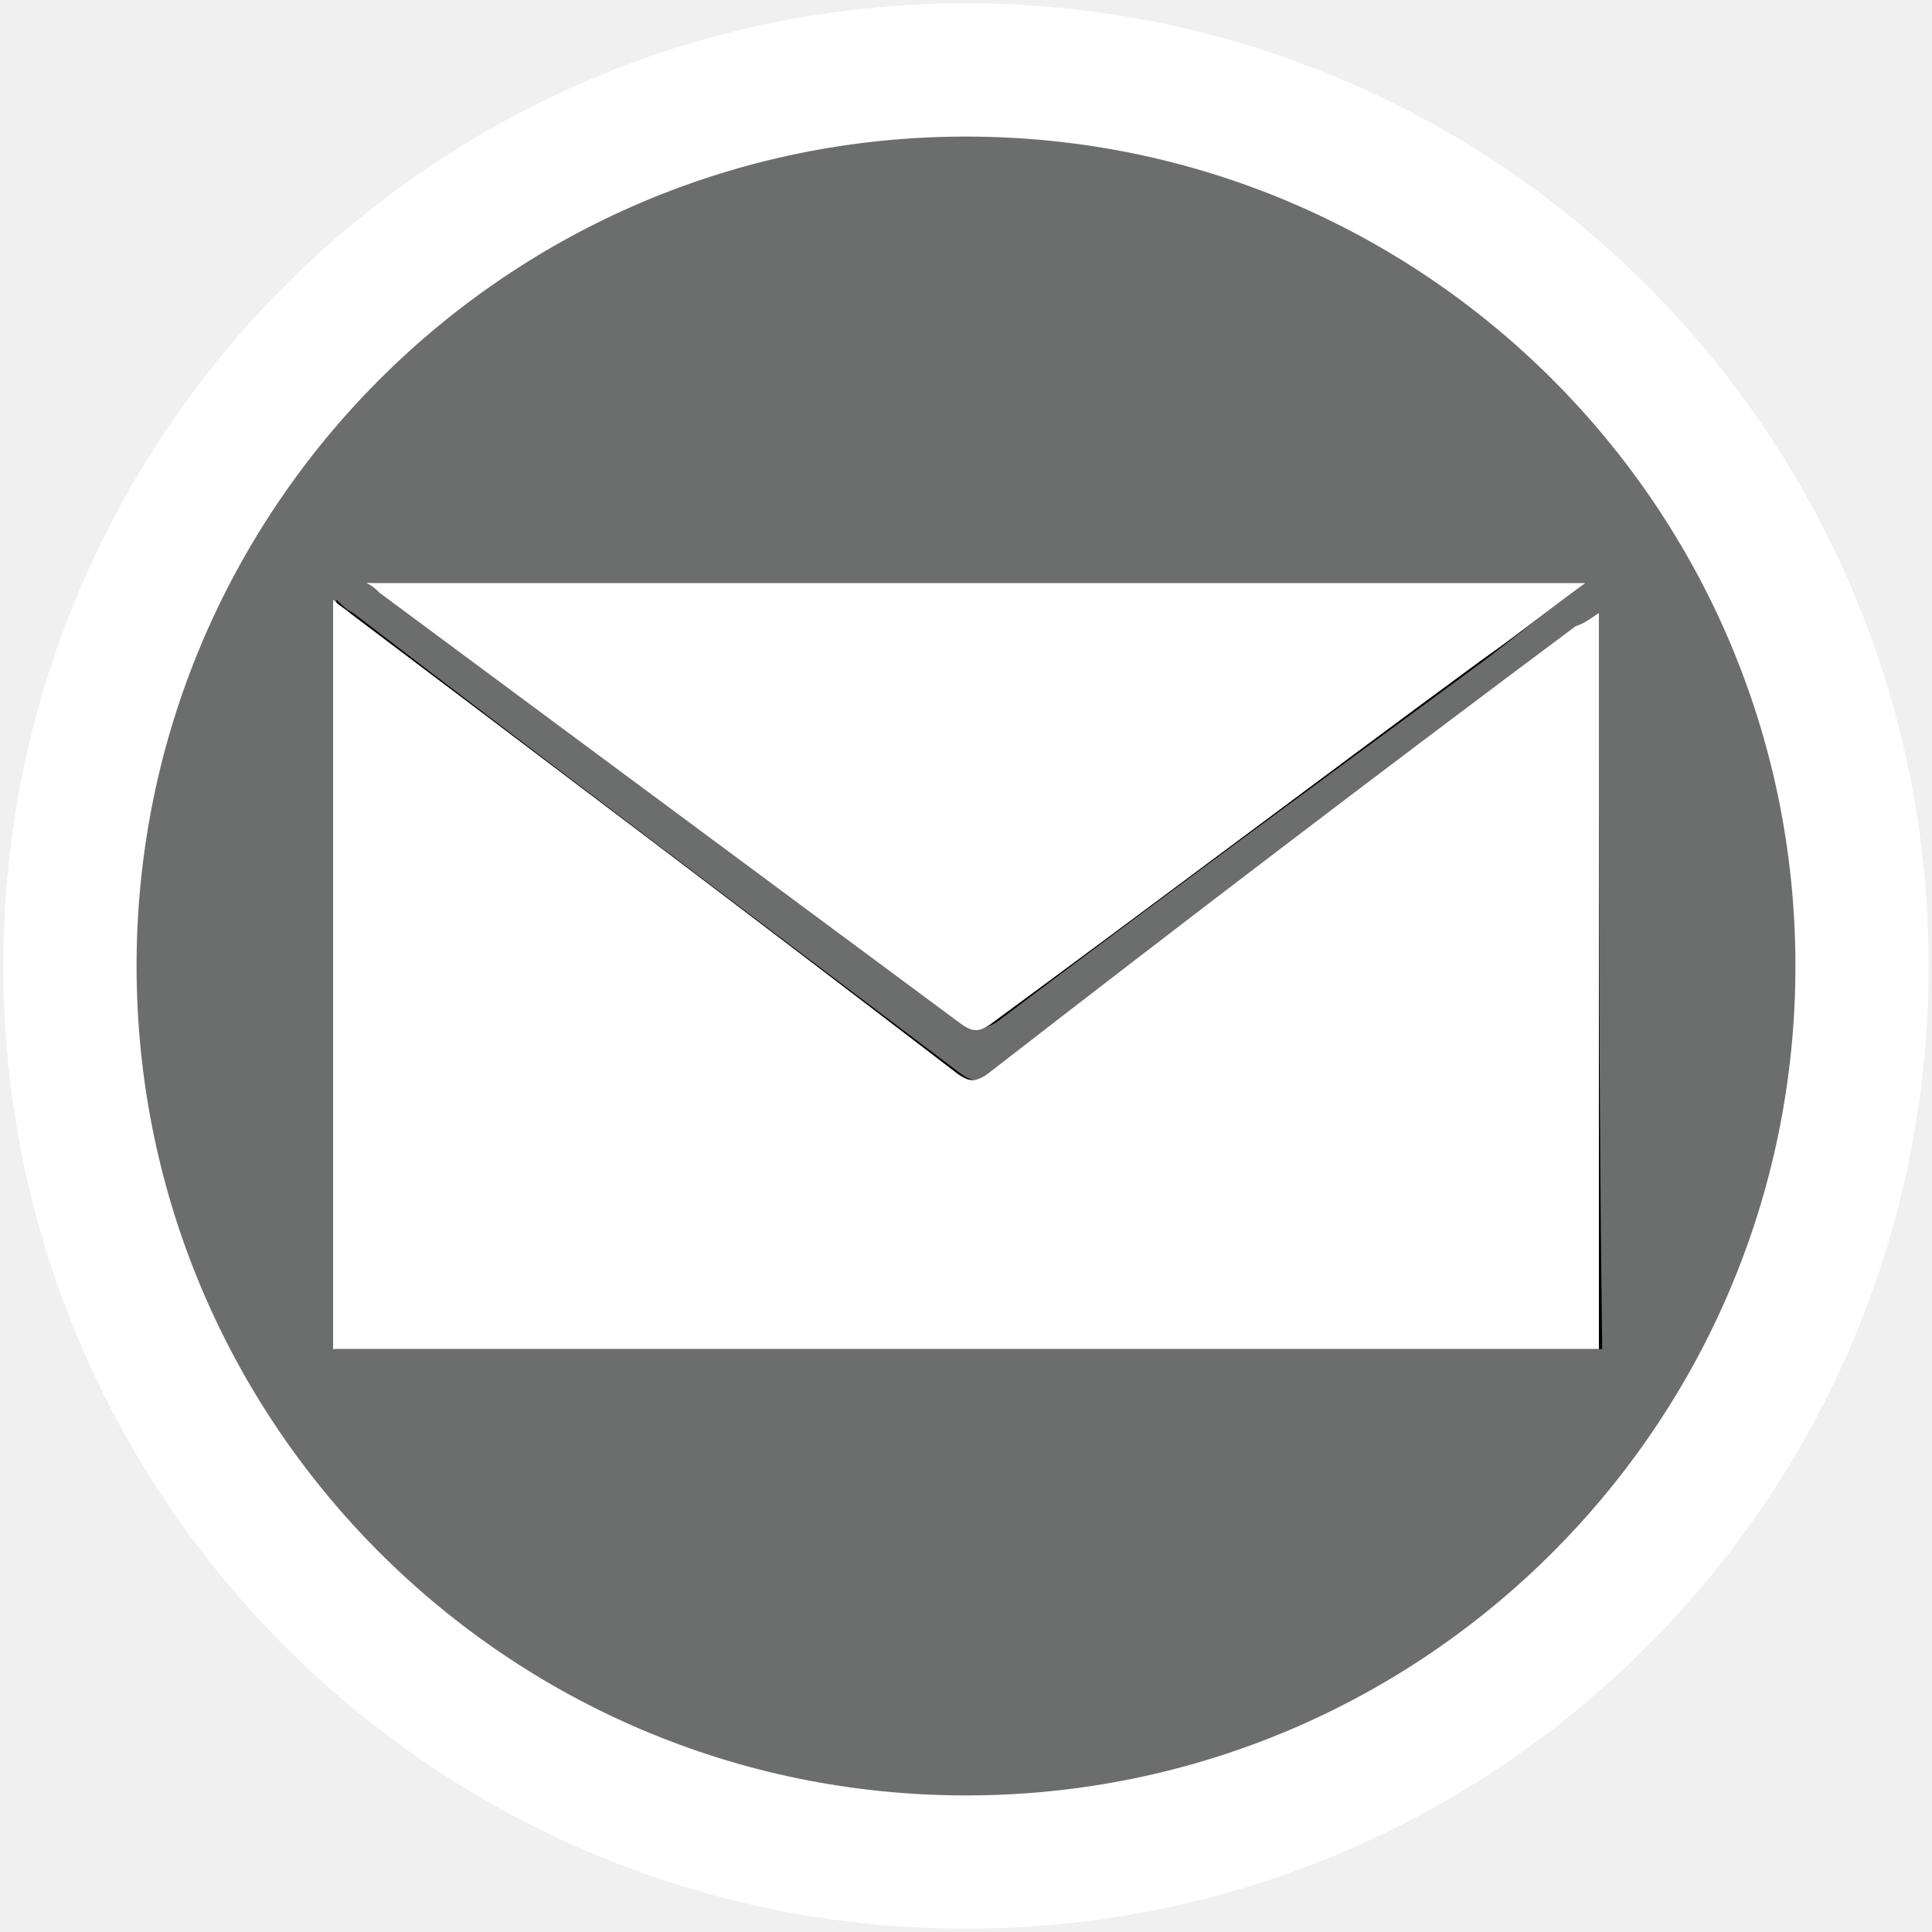
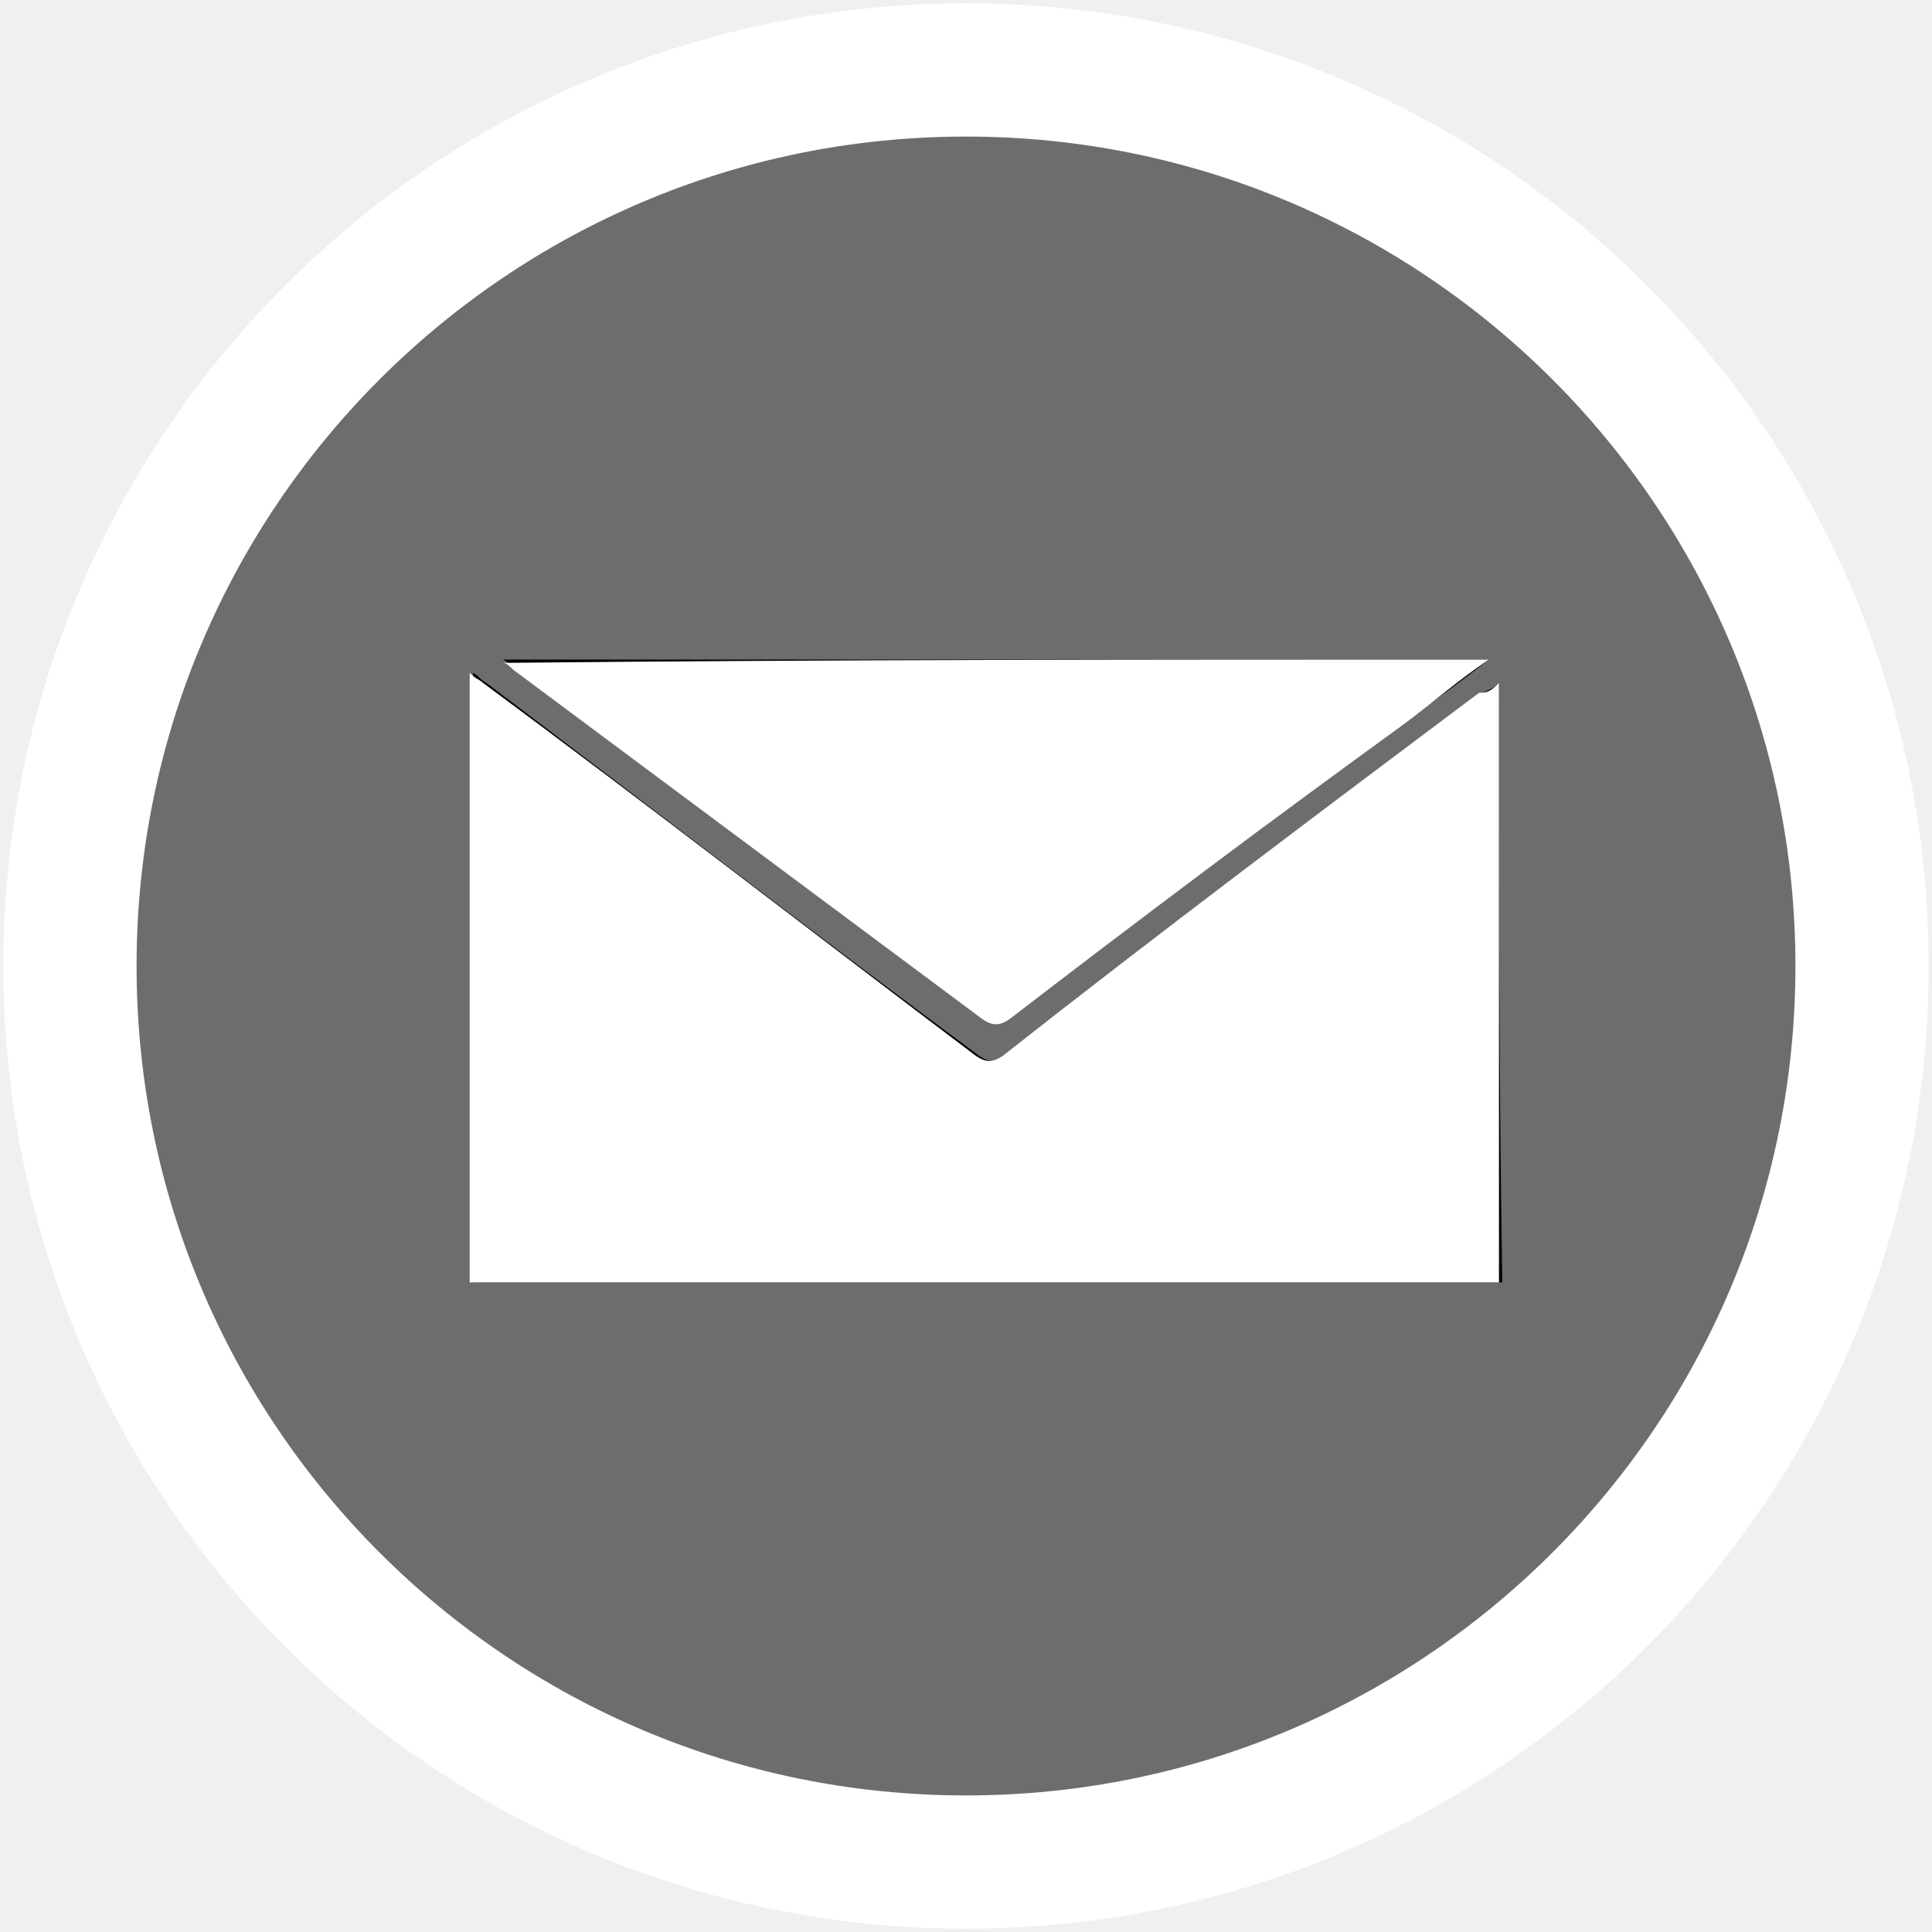
- <svg xmlns="http://www.w3.org/2000/svg" version="1.1" x="0px" y="0px" viewBox="0 0 58 58" style="enable-background:new 0 0 58 58;" xml:space="preserve">
+ <svg xmlns="http://www.w3.org/2000/svg" version="1.1" id="Layer_1" x="0px" y="0px" viewBox="0 0 58 58" style="enable-background:new 0 0 58 58;" xml:space="preserve">
  <style type="text/css">
	.st0{display:none;}
	.st1{display:inline;fill:#0F162C;}
	.st2{display:inline;fill:#6C6D6D;stroke:#FFFFFF;stroke-width:4;}
	.st3{display:inline;}
	.st4{fill:#FFFFFF;}
	.st5{fill:#6C6D6D;stroke:#FFFFFF;stroke-width:4;}
</style>
  <g id="Layer_4" class="st0">
    <rect x="-4.7" y="-2.8" class="st1" width="65.8" height="65.8" />
  </g>
  <g id="instagram" class="st0">
    <circle class="st2" cx="29" cy="28.9" r="26.8" />
    <g class="st3">
-       <path class="st4" d="M44,25c0,4.3,0,8.6,0,12.8c0,0.1-0.1,0.2-0.1,0.3c-0.2,3-2.7,5.3-5.9,5.3c-1.5,0-2.9,0-4.4,0    c-4.6,0-9.2,0-13.8,0c-0.3,0-0.7,0-1-0.1c-2.8-0.5-4.8-2.8-4.8-5.6c0-3.3,0-6.7,0-10c0-0.2,0-0.4-0.1-0.6c0-0.7,0-1.4,0-2    c0.1-0.3,0.4-0.3,0.6-0.3c2.5,0,5.1,0,7.6,0c0.1,0,0.3,0,0.4,0c-2.6,3.8-1.1,7.8,1.1,9.6c2.6,2.2,6.3,2.6,9.2,0.8    c1.4-0.9,2.5-2,3.1-3.6c0.9-2.4,0.6-4.7-0.9-6.9c0.1,0,0.1,0,0.2,0c2.7,0,5.4,0,8.1,0C43.6,24.8,43.8,24.9,44,25z" />
-       <path class="st4" d="M44,19.9c0,1.3,0,2.6,0,3.9c-0.2,0-0.3,0.1-0.5,0.1c-2.9,0-5.8,0-8.6,0c-0.2,0-0.5-0.1-0.7-0.2    c-3.1-2.7-7.4-2.6-10.3,0c-0.2,0.2-0.5,0.3-0.7,0.3c-2.9,0-5.7,0-8.6,0c-0.4,0-0.4-0.1-0.4-0.5c0-0.4,0-0.9-0.1-1.3    c0-0.6,0-1.2,0-1.7c0-0.2,0.1-0.4,0.1-0.6c0.1-1.7,0.8-3.1,2.1-4.1c0.1-0.1,0.2-0.1,0.4-0.2c0,1.2,0,2.4,0,3.5c0,0.7,0,1.5,0,2.2    c0,0.3,0.1,0.4,0.4,0.4c0.7,0,0.7,0,0.7-0.7c0-1.8,0-3.7,0-5.5c0-0.6,0.1-0.7,0.9-0.7c0,0.1,0,0.3,0,0.4c0,2,0,4,0,6    c0,0.2,0.1,0.5,0.3,0.5c0.7,0.2,0.9,0,0.9-0.7c0-1.9,0-3.9,0-5.8c0-0.2,0.1-0.4,0.1-0.6c0.2,0,0.5,0,0.7,0c0,0.3,0.1,0.6,0.1,0.9    c0,1.9,0,3.8,0,5.7c0,0.2,0.1,0.5,0.2,0.5c0.6,0.2,0.9,0,0.9-0.7c0-1.9,0-3.9,0-5.8c0-0.2,0-0.4,0.1-0.7c5.6,0,11.3,0,16.9,0    c0.1,0,0.1,0.1,0.2,0.1c2.4,0.4,4.3,2.2,4.7,4.5C43.9,19.3,43.9,19.6,44,19.9z M36.2,19.3C36.2,19.3,36.2,19.3,36.2,19.3    c0,0.2,0,0.5,0,0.7c0,0.3,0,0.5,0,0.8c0,0.6,0.3,1,1,1c1,0,2.1,0,3.1,0c0.6,0,0.9-0.3,1-0.9c0-1,0-2.1,0-3.1    c0-0.6-0.3-0.9-0.9-0.9c-1,0-2.1,0-3.1,0c-0.7,0-1,0.3-1,1C36.1,18.3,36.2,18.8,36.2,19.3z" />
-       <path class="st4" d="M34.9,29c0,3.1-2.6,5.7-5.9,5.7c-3.3,0-5.9-2.5-5.9-5.7c0-3.1,2.7-5.7,5.9-5.7C32.3,23.4,34.9,25.9,34.9,29z     M29,33.2c2.3,0,4.3-1.8,4.4-4c0-2.4-1.8-4.3-4.2-4.4c-2.4,0-4.4,1.8-4.4,4.1C24.7,31.3,26.6,33.2,29,33.2z" />
+       <path class="st4" d="M44,25c0,4.3,0,8.6,0,12.8c0,0.1-0.1,0.2-0.1,0.3c-0.2,3-2.7,5.3-5.9,5.3c-1.5,0-2.9,0-4.4,0    c-4.6,0-9.2,0-13.8,0c-0.3,0-0.7,0-1-0.1C16,42.8,14,40.5,14,37.7c0-3.3,0-6.7,0-10c0-0.2,0-0.4-0.1-0.6c0-0.7,0-1.4,0-2    c0.1-0.3,0.4-0.3,0.6-0.3c2.5,0,5.1,0,7.6,0c0.1,0,0.3,0,0.4,0c-2.6,3.8-1.1,7.8,1.1,9.6c2.6,2.2,6.3,2.6,9.2,0.8    c1.4-0.9,2.5-2,3.1-3.6c0.9-2.4,0.6-4.7-0.9-6.9c0.1,0,0.1,0,0.2,0c2.7,0,5.4,0,8.1,0C43.6,24.8,43.8,24.9,44,25z" />
+       <path class="st4" d="M44,19.9c0,1.3,0,2.6,0,3.9c-0.2,0-0.3,0.1-0.5,0.1c-2.9,0-5.8,0-8.6,0c-0.2,0-0.5-0.1-0.7-0.2    c-3.1-2.7-7.4-2.6-10.3,0c-0.2,0.2-0.5,0.3-0.7,0.3c-2.9,0-5.7,0-8.6,0c-0.4,0-0.4-0.1-0.4-0.5s0-0.9-0.1-1.3c0-0.6,0-1.2,0-1.7    c0-0.2,0.1-0.4,0.1-0.6c0.1-1.7,0.8-3.1,2.1-4.1c0.1-0.1,0.2-0.1,0.4-0.2c0,1.2,0,2.4,0,3.5c0,0.7,0,1.5,0,2.2    c0,0.3,0.1,0.4,0.4,0.4c0.7,0,0.7,0,0.7-0.7c0-1.8,0-3.7,0-5.5c0-0.6,0.1-0.7,0.9-0.7c0,0.1,0,0.3,0,0.4c0,2,0,4,0,6    c0,0.2,0.1,0.5,0.3,0.5c0.7,0.2,0.9,0,0.9-0.7c0-1.9,0-3.9,0-5.8c0-0.2,0.1-0.4,0.1-0.6c0.2,0,0.5,0,0.7,0c0,0.3,0.1,0.6,0.1,0.9    c0,1.9,0,3.8,0,5.7c0,0.2,0.1,0.5,0.2,0.5c0.6,0.2,0.9,0,0.9-0.7c0-1.9,0-3.9,0-5.8c0-0.2,0-0.4,0.1-0.7c5.6,0,11.3,0,16.9,0    c0.1,0,0.1,0.1,0.2,0.1c2.4,0.4,4.3,2.2,4.7,4.5C43.9,19.3,43.9,19.6,44,19.9z M36.2,19.3L36.2,19.3c0,0.2,0,0.5,0,0.7    c0,0.3,0,0.5,0,0.8c0,0.6,0.3,1,1,1c1,0,2.1,0,3.1,0c0.6,0,0.9-0.3,1-0.9c0-1,0-2.1,0-3.1c0-0.6-0.3-0.9-0.9-0.9c-1,0-2.1,0-3.1,0    c-0.7,0-1,0.3-1,1C36.1,18.3,36.2,18.8,36.2,19.3z" />
+       <path class="st4" d="M34.9,29c0,3.1-2.6,5.7-5.9,5.7s-5.9-2.5-5.9-5.7c0-3.1,2.7-5.7,5.9-5.7C32.3,23.4,34.9,25.9,34.9,29z     M29,33.2c2.3,0,4.3-1.8,4.4-4c0-2.4-1.8-4.3-4.2-4.4c-2.4,0-4.4,1.8-4.4,4.1C24.7,31.3,26.6,33.2,29,33.2z" />
    </g>
  </g>
  <g id="github" class="st0">
    <circle class="st2" cx="29" cy="29" r="26.9" />
    <g class="st3">
-       <path class="st4" d="M15.7,14.4c0.8,0.3,1.7,0.5,2.5,0.8c2,0.7,3.9,1.8,5.7,3c0.2,0.1,0.3,0.1,0.6,0.1c2.5-0.5,5-0.5,7.6-0.2    c0.4,0,0.9,0.1,1.3,0.2c0.2,0,0.3,0,0.5-0.1c1.6-1.1,3.2-2,4.9-2.7c1-0.4,2.1-0.8,3.2-1c0.1,0,0.1,0,0.2,0    c0.2,0.7,0.5,1.4,0.7,2.1c0.4,1.6,0.7,3.3,0.6,4.9c0,0.3-0.1,0.7-0.1,1c0,0.1,0,0.3,0.1,0.4c0.9,1.1,1.7,2.3,2.1,3.6    c0.4,1.1,0.5,2.2,0.5,3.3c0,2.1-0.2,4.3-1,6.3c-1.2,3.1-3.3,5.2-6.3,6.4c-2.1,0.8-4.3,1.1-6.6,1.1c-2.6,0-5.2,0-7.8,0    c-2.3-0.1-4.6-0.6-6.7-1.6c-2.5-1.3-4.2-3.3-5.1-5.9c-0.9-2.4-1.1-4.8-0.9-7.3c0.2-2.1,1-4,2.3-5.6c0.3-0.3,0.3-0.6,0.3-1    c-0.1-0.9,0-1.9,0.1-2.9c0.2-1.7,0.6-3.3,1.2-4.8C15.7,14.5,15.7,14.5,15.7,14.4z M28.8,42.1c1.6-0.1,3.1-0.1,4.5-0.2    c1.6-0.1,3.1-0.4,4.5-1.1c1.1-0.5,2.1-1.2,2.7-2.3c1.1-1.9,1.3-3.9,0.7-6c-0.4-1.4-1.2-2.5-2.5-3.2C38,28.8,37,28.6,36,28.6    c-1.4,0-2.7,0-4.1,0.1c-2.3,0.2-4.5,0.1-6.8-0.1c-1.3-0.1-2.6-0.2-3.9,0c-2.7,0.2-4.4,2.4-4.8,4.6c-0.2,1.1-0.1,2.2,0.1,3.3    c0.4,1.7,1.3,3,2.8,3.9c1.4,0.8,3,1.2,4.6,1.3C25.7,41.9,27.3,42,28.8,42.1z" />
+       <path class="st4" d="M15.7,14.4c0.8,0.3,1.7,0.5,2.5,0.8c2,0.7,3.9,1.8,5.7,3c0.2,0.1,0.3,0.1,0.6,0.1c2.5-0.5,5-0.5,7.6-0.2    c0.4,0,0.9,0.1,1.3,0.2c0.2,0,0.3,0,0.5-0.1c1.6-1.1,3.2-2,4.9-2.7c1-0.4,2.1-0.8,3.2-1c0.1,0,0.1,0,0.2,0    c0.2,0.7,0.5,1.4,0.7,2.1c0.4,1.6,0.7,3.3,0.6,4.9c0,0.3-0.1,0.7-0.1,1c0,0.1,0,0.3,0.1,0.4c0.9,1.1,1.7,2.3,2.1,3.6    c0.4,1.1,0.5,2.2,0.5,3.3c0,2.1-0.2,4.3-1,6.3c-1.2,3.1-3.3,5.2-6.3,6.4c-2.1,0.8-4.3,1.1-6.6,1.1c-2.6,0-5.2,0-7.8,0    c-2.3-0.1-4.6-0.6-6.7-1.6c-2.5-1.3-4.2-3.3-5.1-5.9c-0.9-2.4-1.1-4.8-0.9-7.3c0.2-2.1,1-4,2.3-5.6c0.3-0.3,0.3-0.6,0.3-1    c-0.1-0.9,0-1.9,0.1-2.9C14.6,17.6,15,16,15.7,14.4C15.7,14.5,15.7,14.5,15.7,14.4z M28.8,42.1c1.6-0.1,3.1-0.1,4.5-0.2    c1.6-0.1,3.1-0.4,4.5-1.1c1.1-0.5,2.1-1.2,2.7-2.3c1.1-1.9,1.3-3.9,0.7-6c-0.4-1.4-1.2-2.5-2.5-3.2C38,28.8,37,28.6,36,28.6    c-1.4,0-2.7,0-4.1,0.1c-2.3,0.2-4.5,0.1-6.8-0.1c-1.3-0.1-2.6-0.2-3.9,0c-2.7,0.2-4.4,2.4-4.8,4.6c-0.2,1.1-0.1,2.2,0.1,3.3    c0.4,1.7,1.3,3,2.8,3.9c1.4,0.8,3,1.2,4.6,1.3C25.7,41.9,27.3,42,28.8,42.1z" />
      <path class="st4" d="M20.6,34.8c0-0.9,0.2-1.8,0.9-2.5c1.1-1.2,2.5-1,3.3,0.3c1,1.5,0.9,3.1,0,4.6c-0.5,0.7-1.1,1.2-2.1,1    c-0.6-0.1-1.1-0.5-1.5-1C20.8,36.5,20.6,35.7,20.6,34.8z" />
      <path class="st4" d="M37.4,35c0,0.8-0.2,1.7-0.9,2.4c-1,1.2-2.5,1-3.3-0.3c-1-1.5-0.9-3.1,0-4.6c0.4-0.7,1.1-1.2,2-1    c0.7,0.1,1.1,0.5,1.5,1.1C37.2,33.3,37.4,34.1,37.4,35z" />
    </g>
  </g>
-   <g id="email">
-     <circle class="st5" cx="29" cy="29" r="26.9" />
-     <g>
-       <path d="M48,18.4c-0.2,0.2-0.4,0.3-0.6,0.4c-5.9,4.5-11.7,8.9-17.6,13.4c-0.4,0.3-0.6,0.3-1,0c-6.1-4.6-12.2-9.2-18.2-13.8    c-0.2-0.1-0.3-0.2-0.5-0.4c0,7.5,0,15,0,22.5c12.7,0,25.3,0,38,0C48,33.1,48,25.8,48,18.4z M47.6,17.5c-12.2,0-24.3,0-36.5,0    c0.2,0.1,0.3,0.2,0.4,0.3c5.8,4.3,11.6,8.6,17.4,12.9c0.4,0.3,0.6,0.2,1,0c4.9-3.7,9.8-7.3,14.7-10.9    C45.5,19.1,46.5,18.3,47.6,17.5z" />
-       <path class="st4" d="M48,18.4c0,7.4,0,14.7,0,22.1c-12.7,0-25.3,0-38,0c0-7.5,0-14.9,0-22.5c0.2,0.2,0.4,0.3,0.5,0.4    c6.1,4.6,12.2,9.2,18.2,13.8c0.4,0.3,0.6,0.3,1,0c5.8-4.5,11.7-9,17.6-13.4C47.6,18.7,47.7,18.6,48,18.4z" />
-       <path class="st4" d="M47.6,17.5c-1.1,0.8-2.1,1.6-3.1,2.3c-4.9,3.6-9.8,7.3-14.7,10.9c-0.4,0.3-0.6,0.3-1,0    c-5.8-4.3-11.6-8.6-17.4-12.9c-0.1-0.1-0.2-0.2-0.4-0.3C23.3,17.5,35.4,17.5,47.6,17.5z" />
-     </g>
+   <circle class="st5" cx="29" cy="29" r="26.9" />
+   <g>
+     <path d="M45,20.5c-0.2,0.2-0.3,0.2-0.5,0.3c-4.8,3.7-9.5,7.2-14.3,10.9c-0.3,0.2-0.5,0.2-0.8,0c-5-3.7-9.9-7.5-14.8-11.2   c-0.2-0.1-0.2-0.2-0.4-0.3c0,6.1,0,12.2,0,18.3c10.3,0,20.5,0,30.9,0C45,32.5,45,26.6,45,20.5z M44.7,19.8c-9.9,0-19.7,0-29.6,0   c0.2,0.1,0.2,0.2,0.3,0.2c4.7,3.5,9.4,7,14.1,10.5c0.3,0.2,0.5,0.2,0.8,0c4-3,8-5.9,11.9-8.9C43,21.1,43.8,20.5,44.7,19.8z" />
+     <path class="st4" d="M45,20.5c0,6,0,11.9,0,18c-10.3,0-20.5,0-30.9,0c0-6.1,0-12.1,0-18.3c0.2,0.2,0.3,0.2,0.4,0.3   c5,3.7,9.9,7.5,14.8,11.2c0.3,0.2,0.5,0.2,0.8,0c4.7-3.7,9.5-7.3,14.3-10.9C44.7,20.8,44.8,20.7,45,20.5z" />
+     <path class="st4" d="M44.7,19.8c-0.9,0.6-1.7,1.3-2.5,1.9c-4,2.9-8,5.9-11.9,8.9c-0.3,0.2-0.5,0.2-0.8,0c-4.7-3.5-9.4-7-14.1-10.5   c-0.1-0.1-0.2-0.2-0.3-0.2C25,19.8,34.8,19.8,44.7,19.8z" />
  </g>
</svg>
